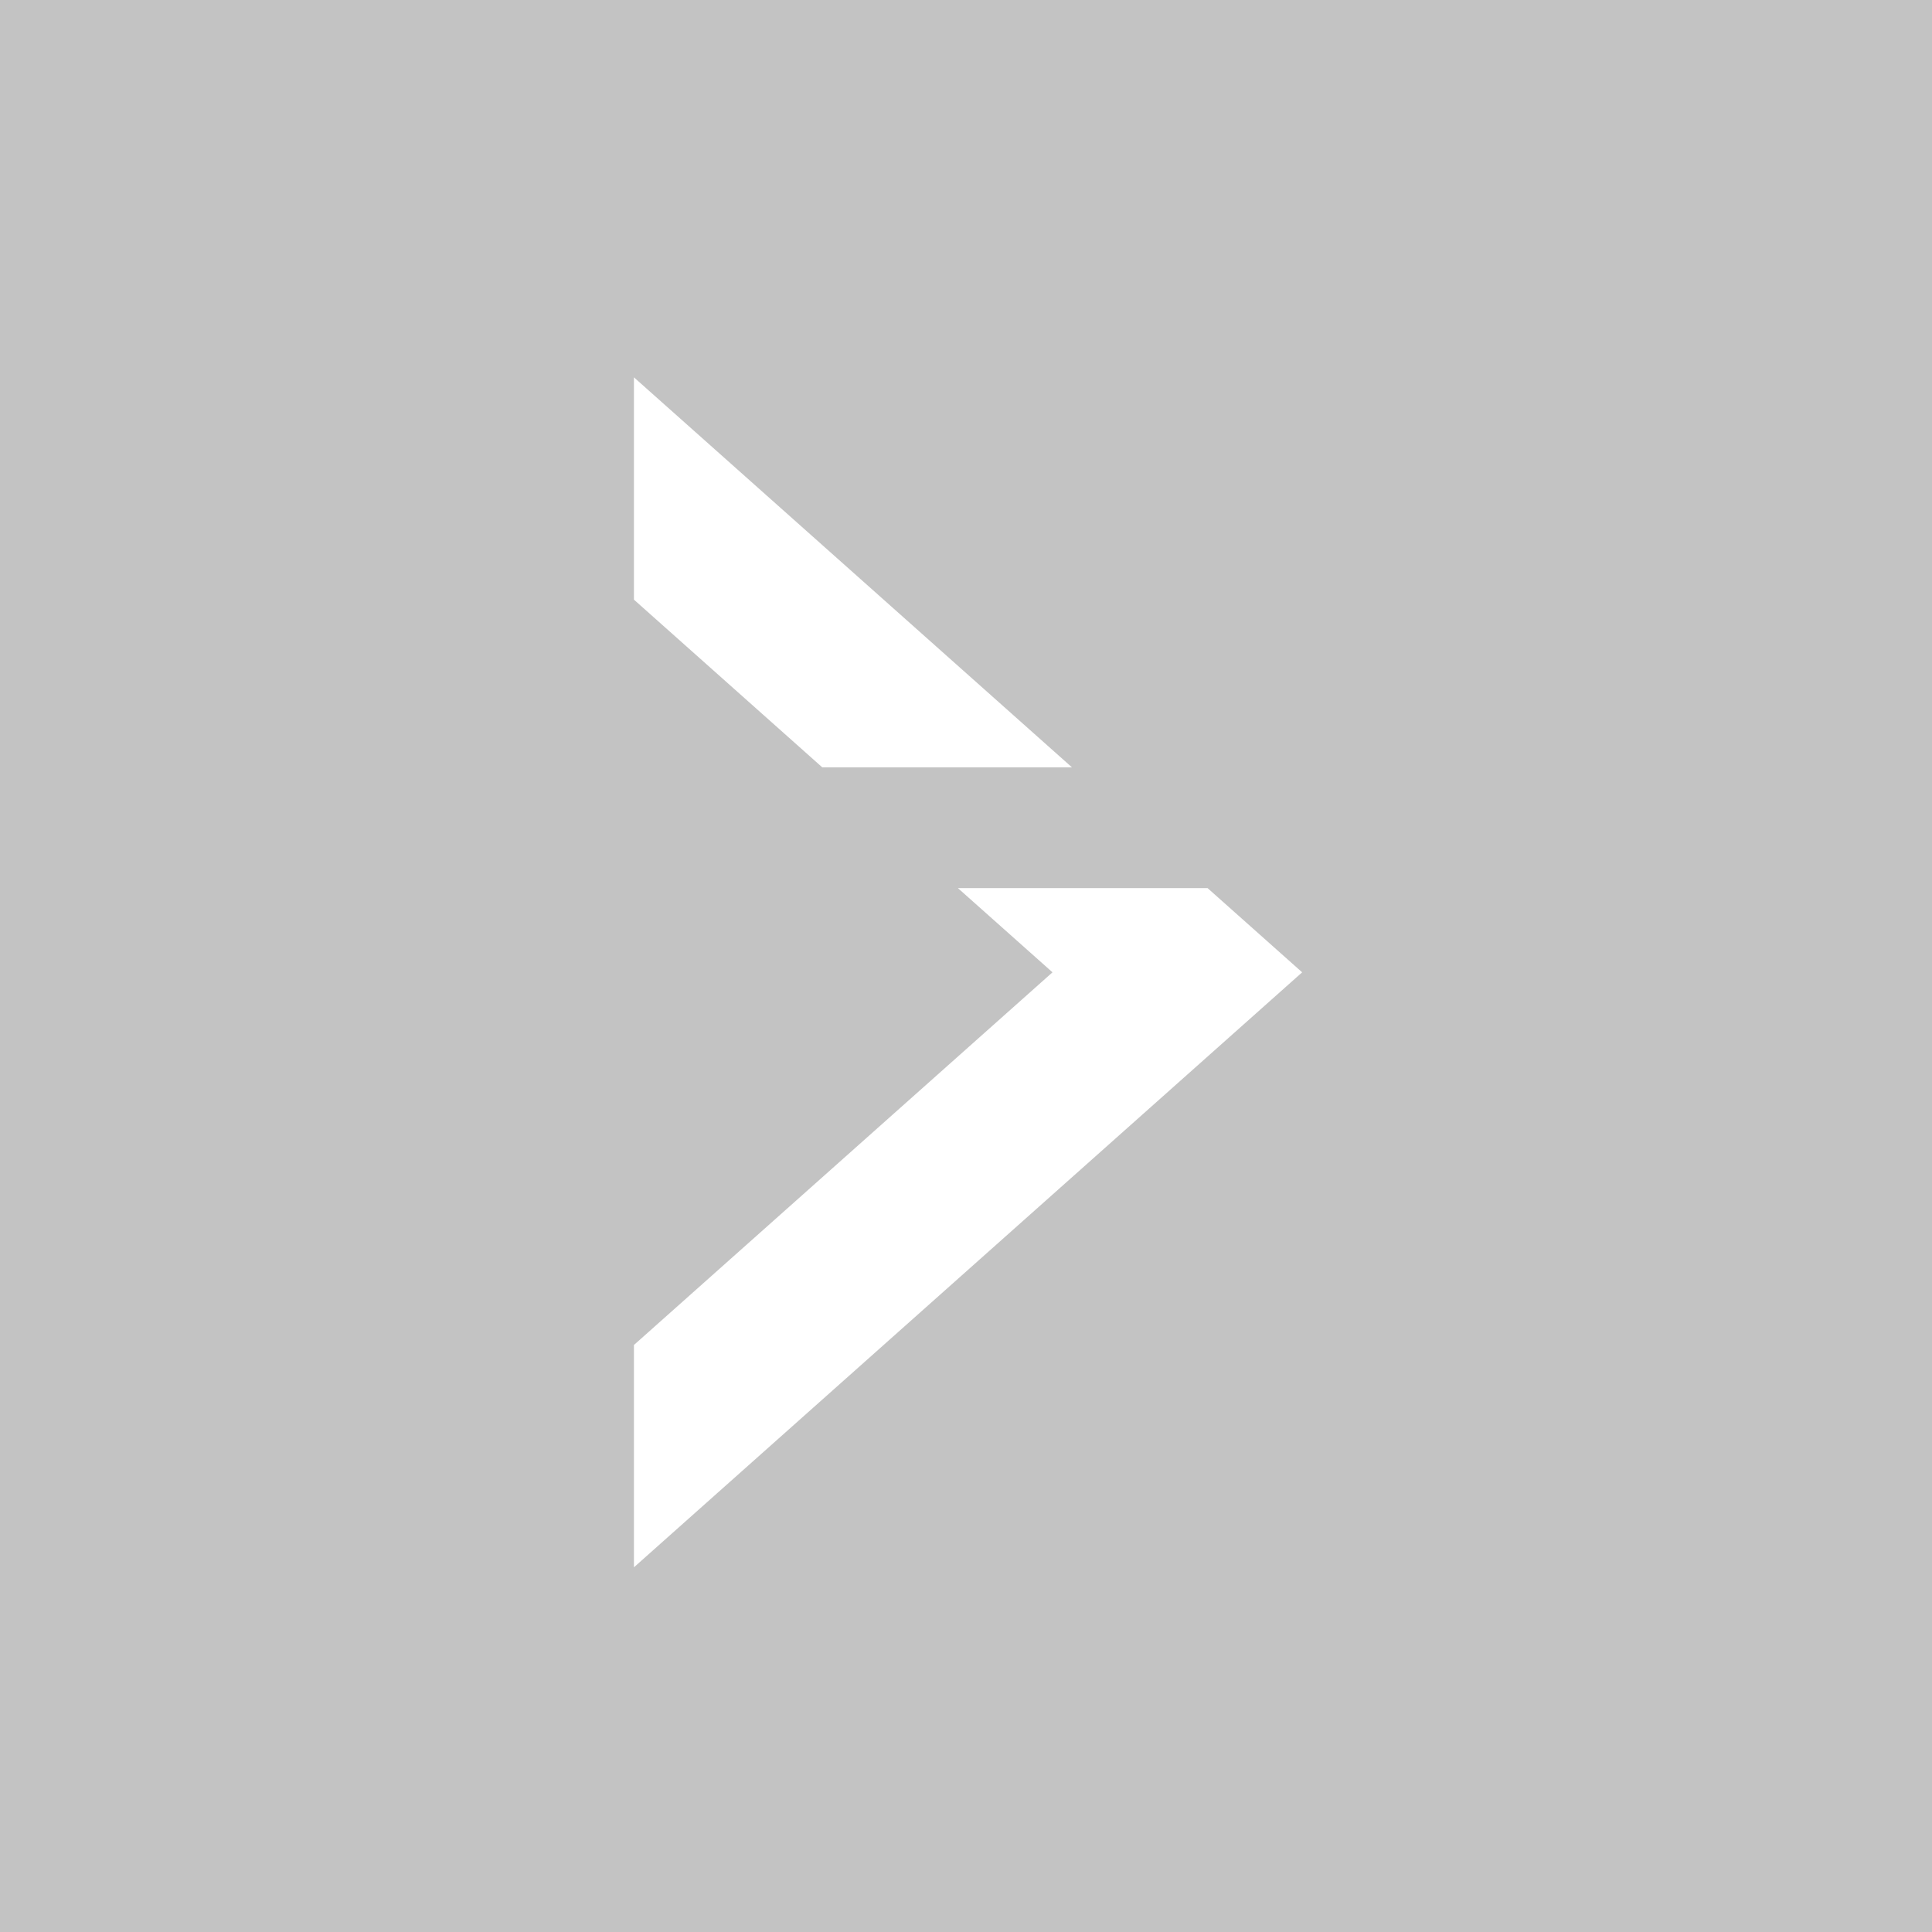
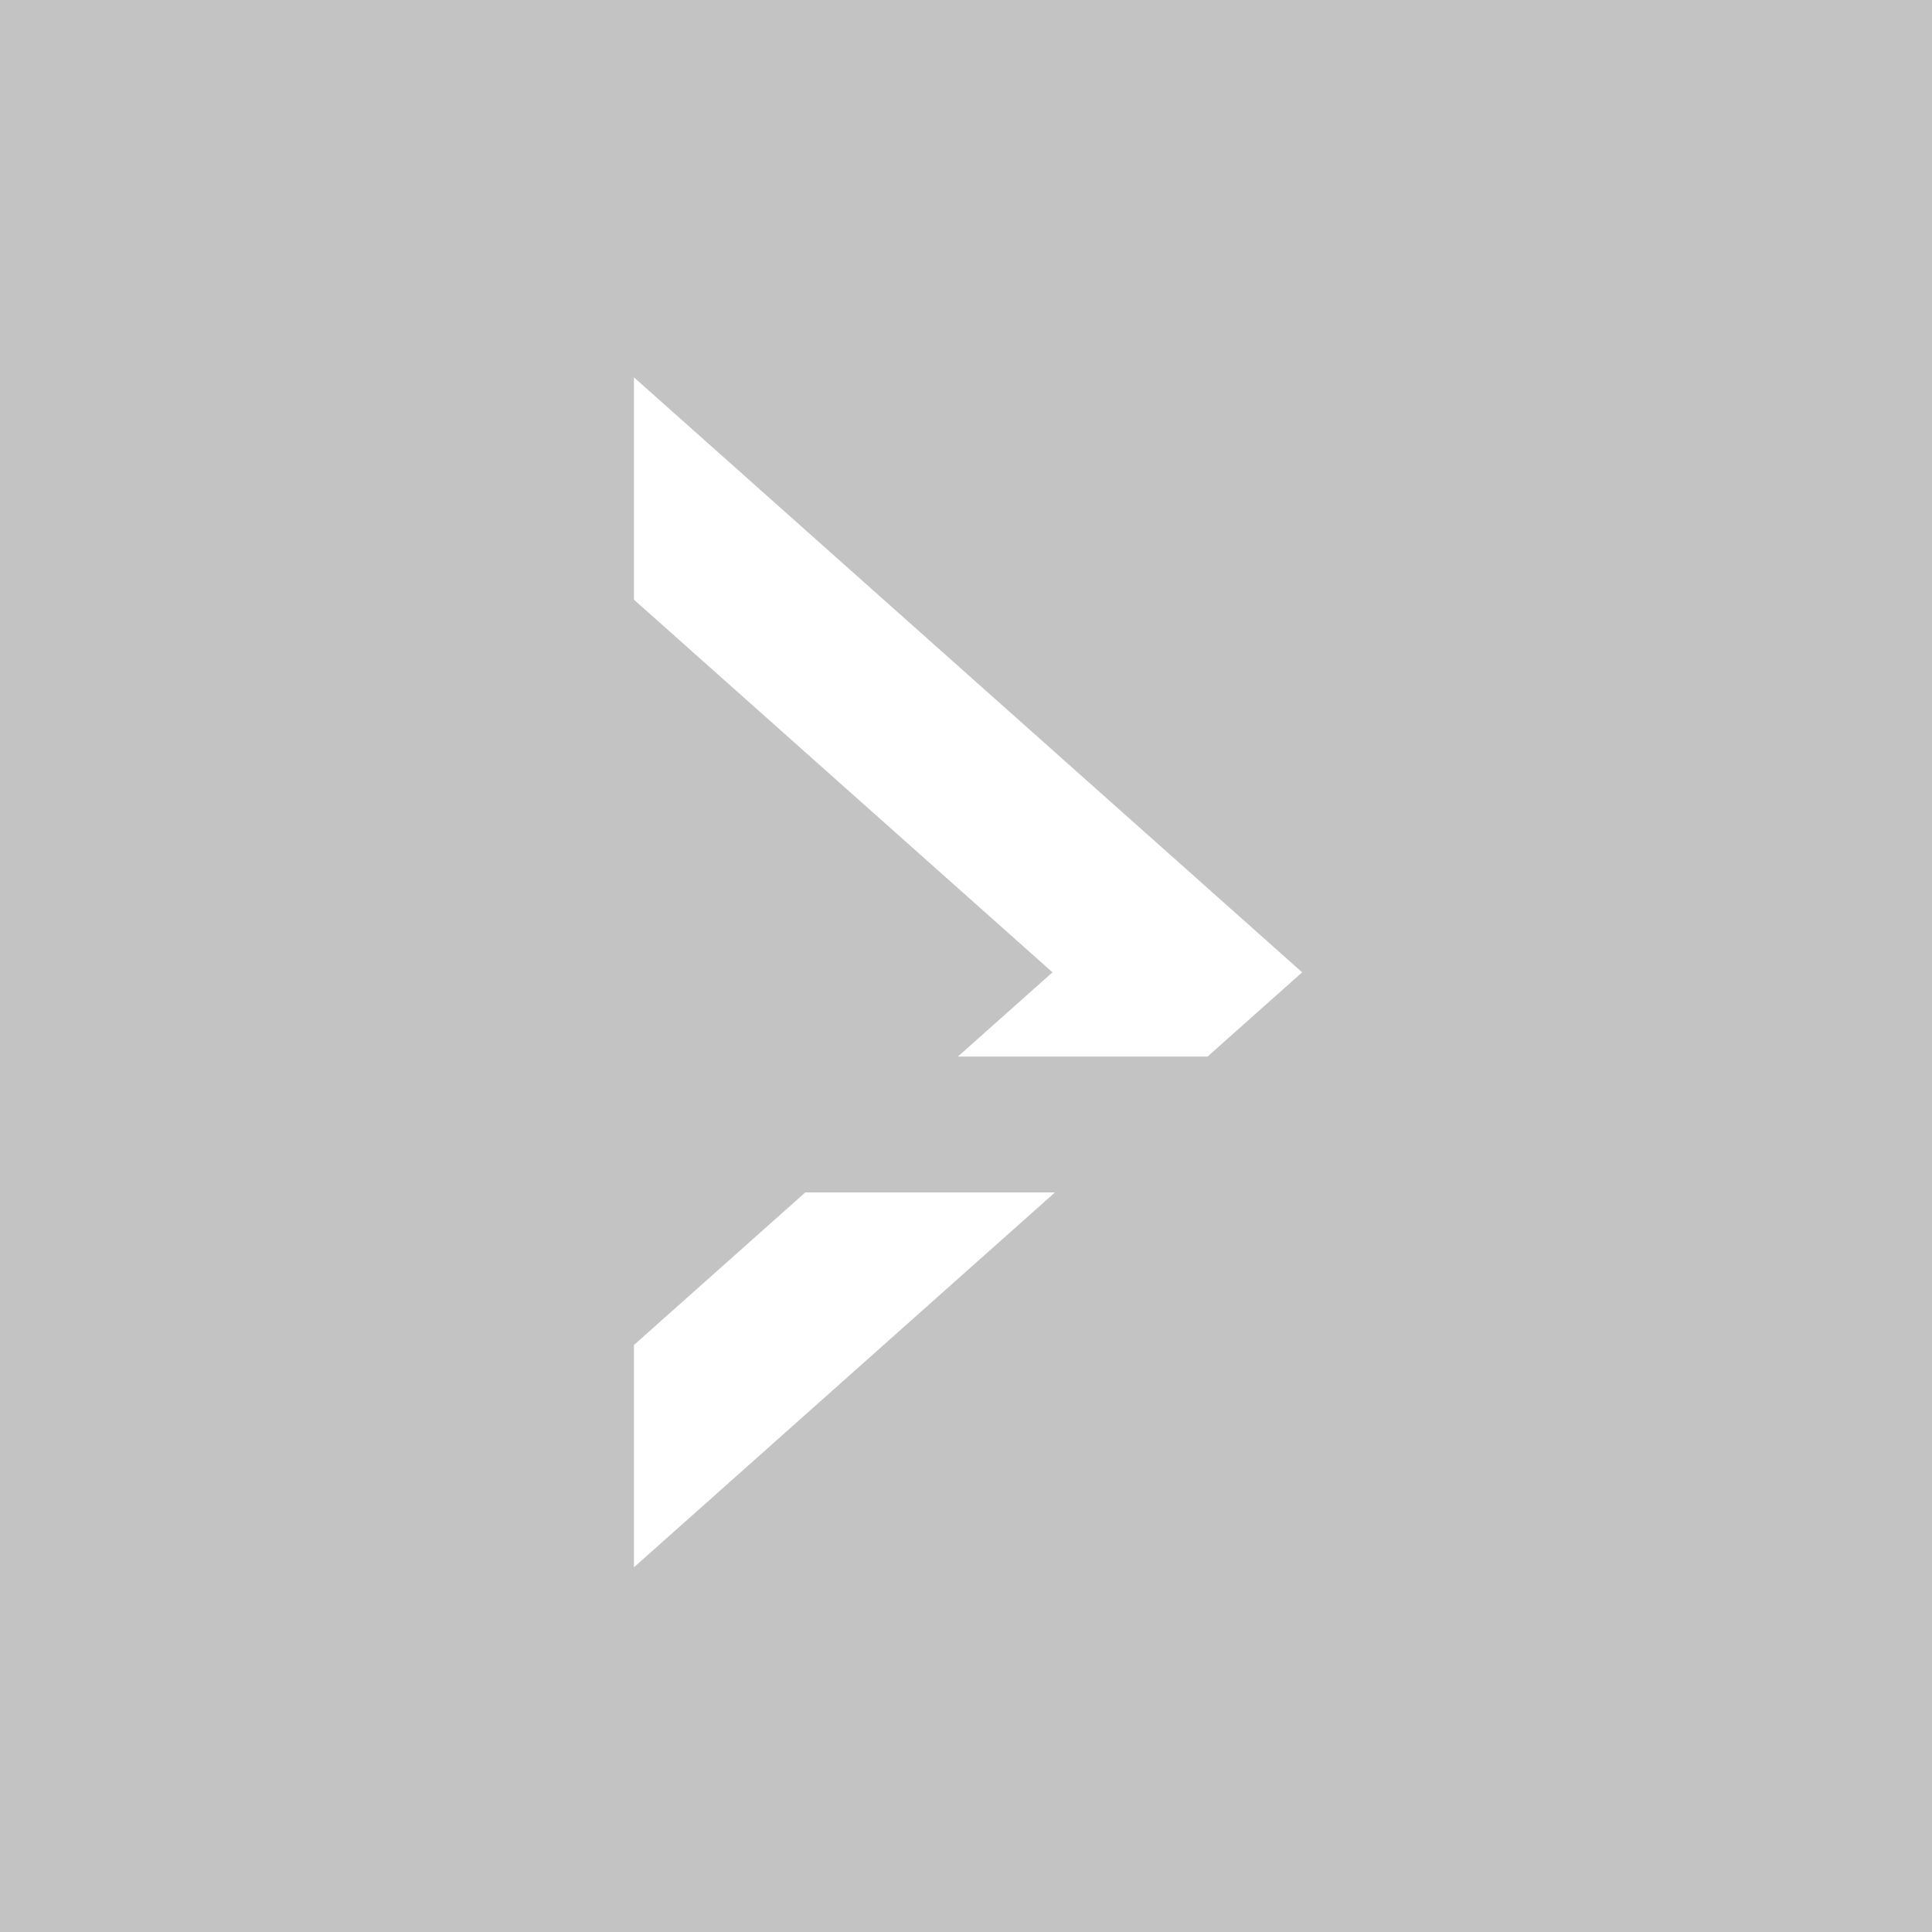
<svg xmlns="http://www.w3.org/2000/svg" width="128" height="128" viewBox="0 0 128 128" fill="none">
  <g>
    <rect width="128" height="128" fill="#000000" fill-rule="evenodd" fill-opacity="0.188" />
-     <path d="M15.252 53L41.113 76.027L44.271 78.838L44.271 64.11L31.794 53L15.252 53ZM6.268 45L0 39.419L44.271 0L44.271 14.729L16.541 39.419L22.809 45L6.268 45Z" fill="#FFFFFF" fill-rule="evenodd" transform="matrix(-1 0 0 -1 86.271 103.838)" />
+     <path d="M44.271 39.419L38.003 45L21.462 45L27.729 39.419L0 14.729L0 0L44.271 39.419L44.271 39.419ZM3.157 76.027L27.895 54L11.354 54L0 64.11L0 78.838L3.157 76.027L3.157 76.027Z" fill="#FFFFFF" fill-rule="evenodd" transform="translate(42 25)" />
  </g>
</svg>
